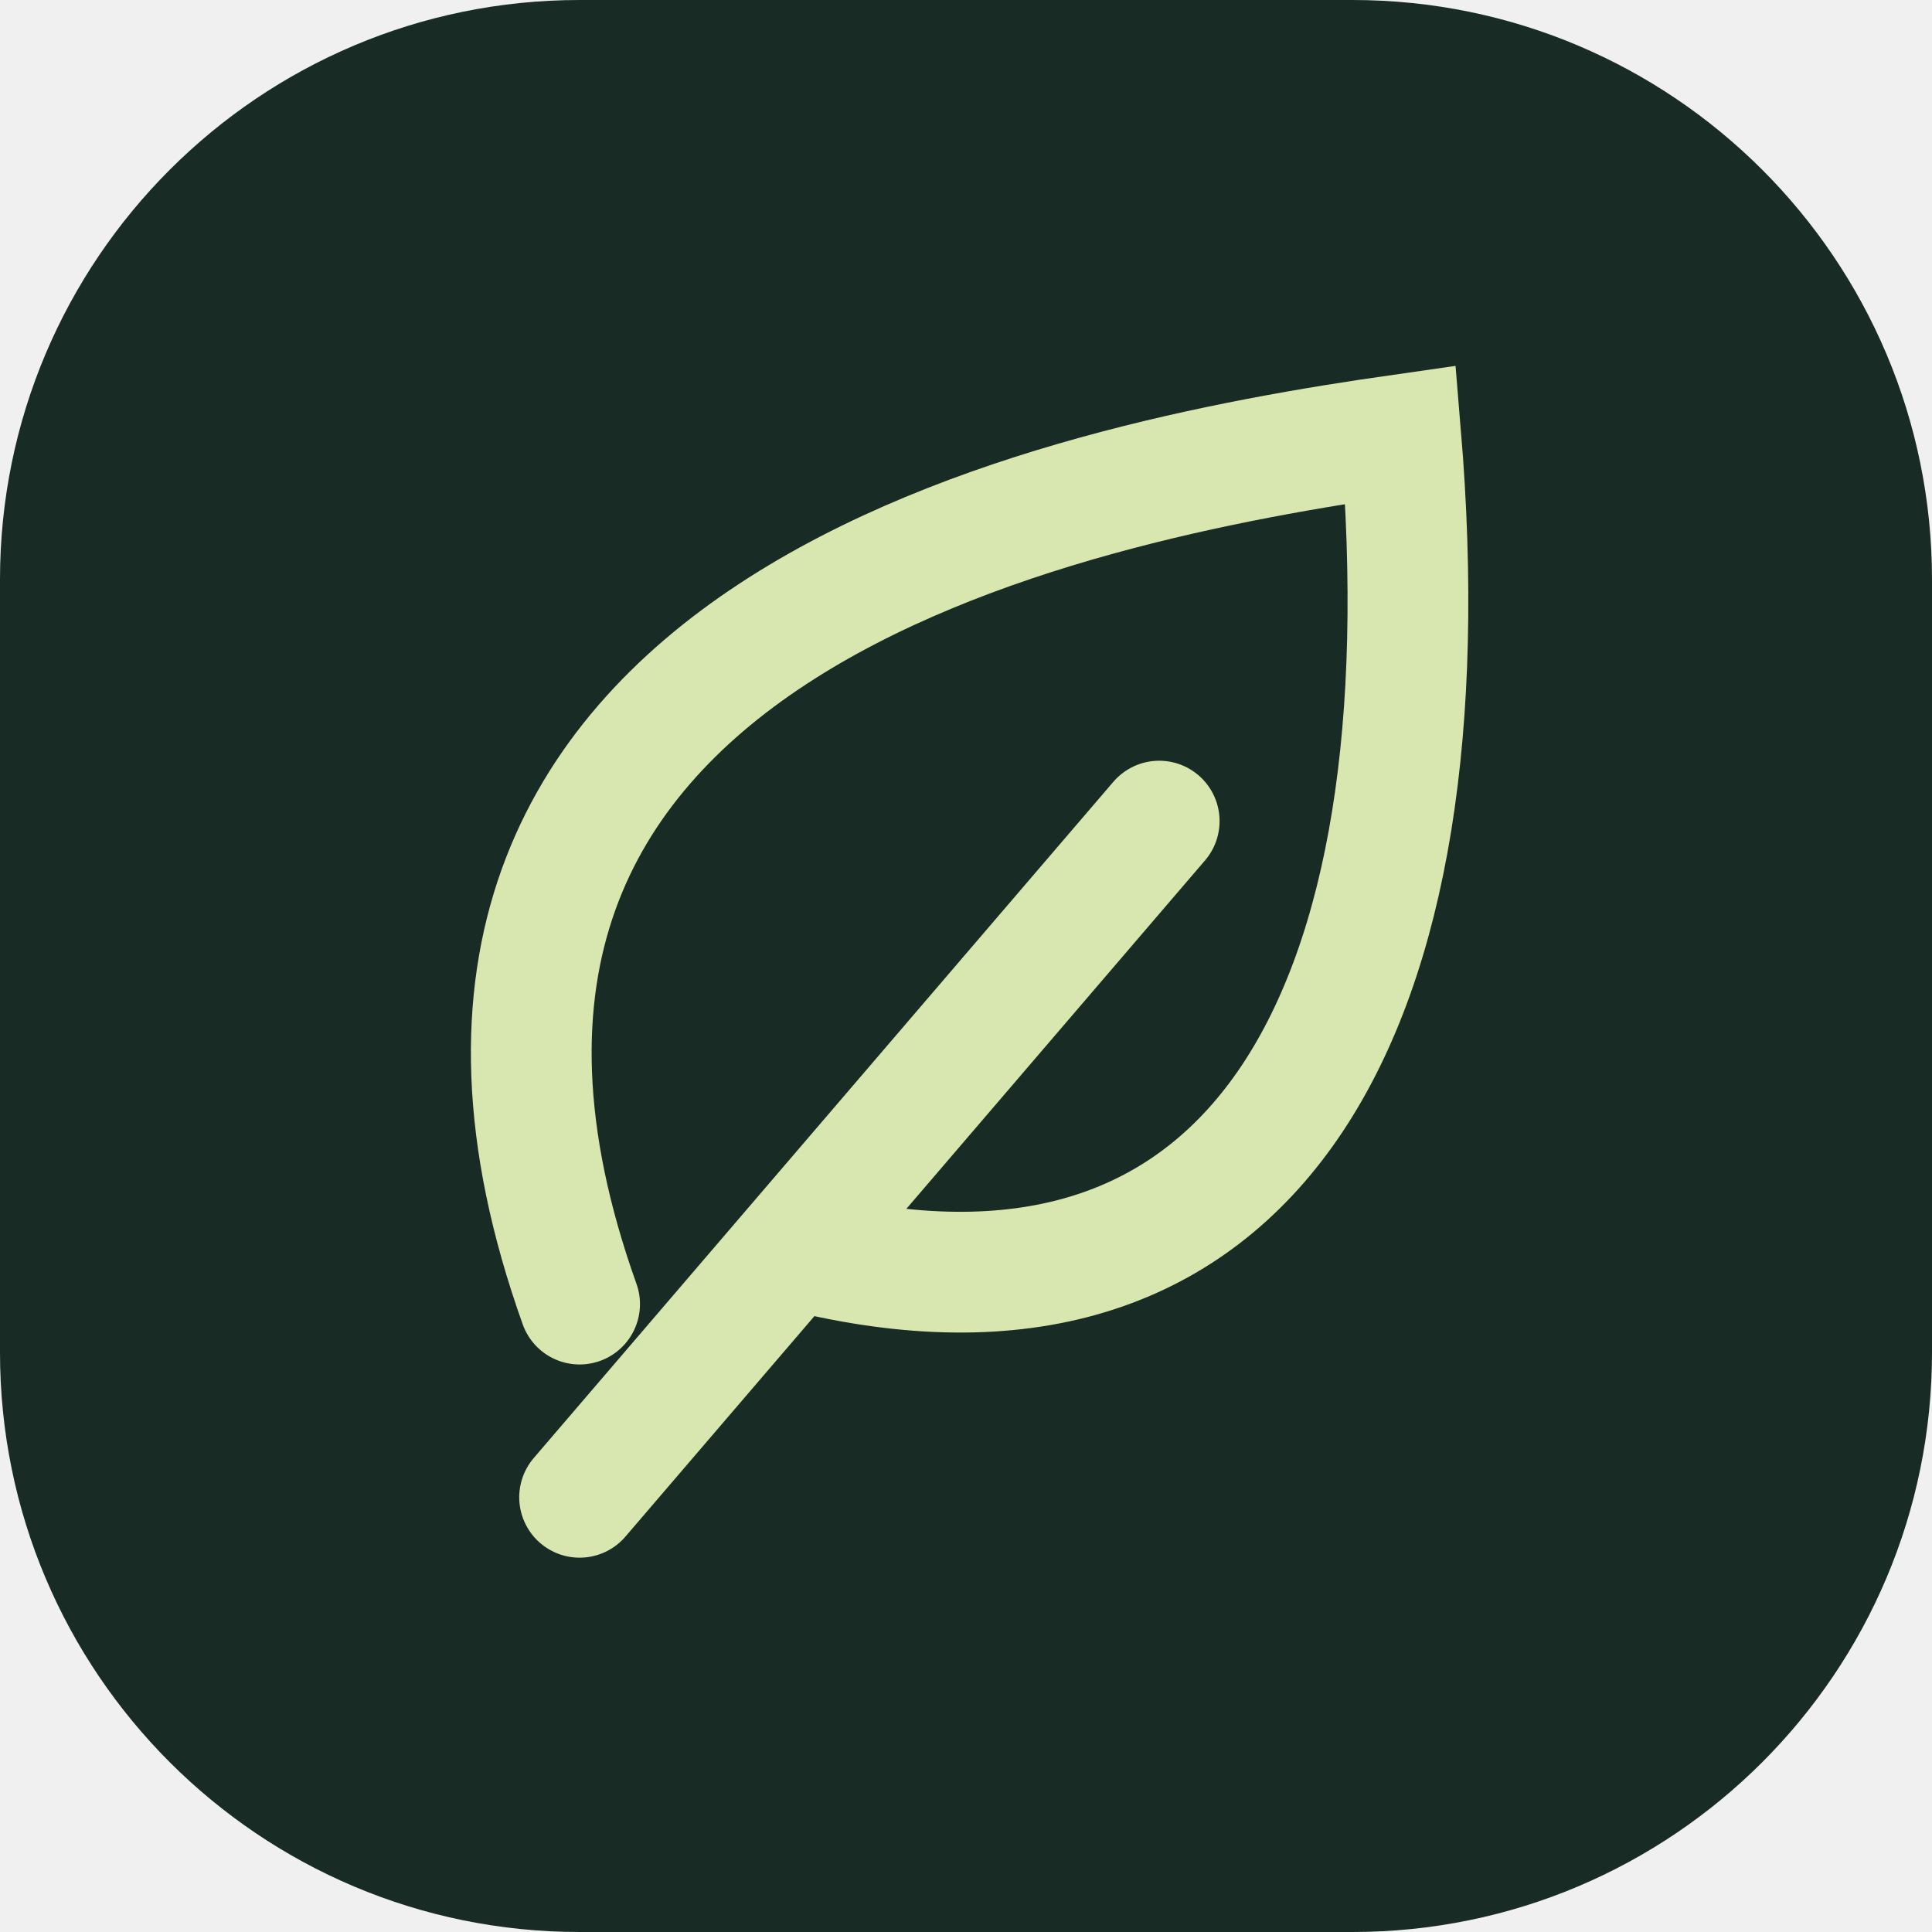
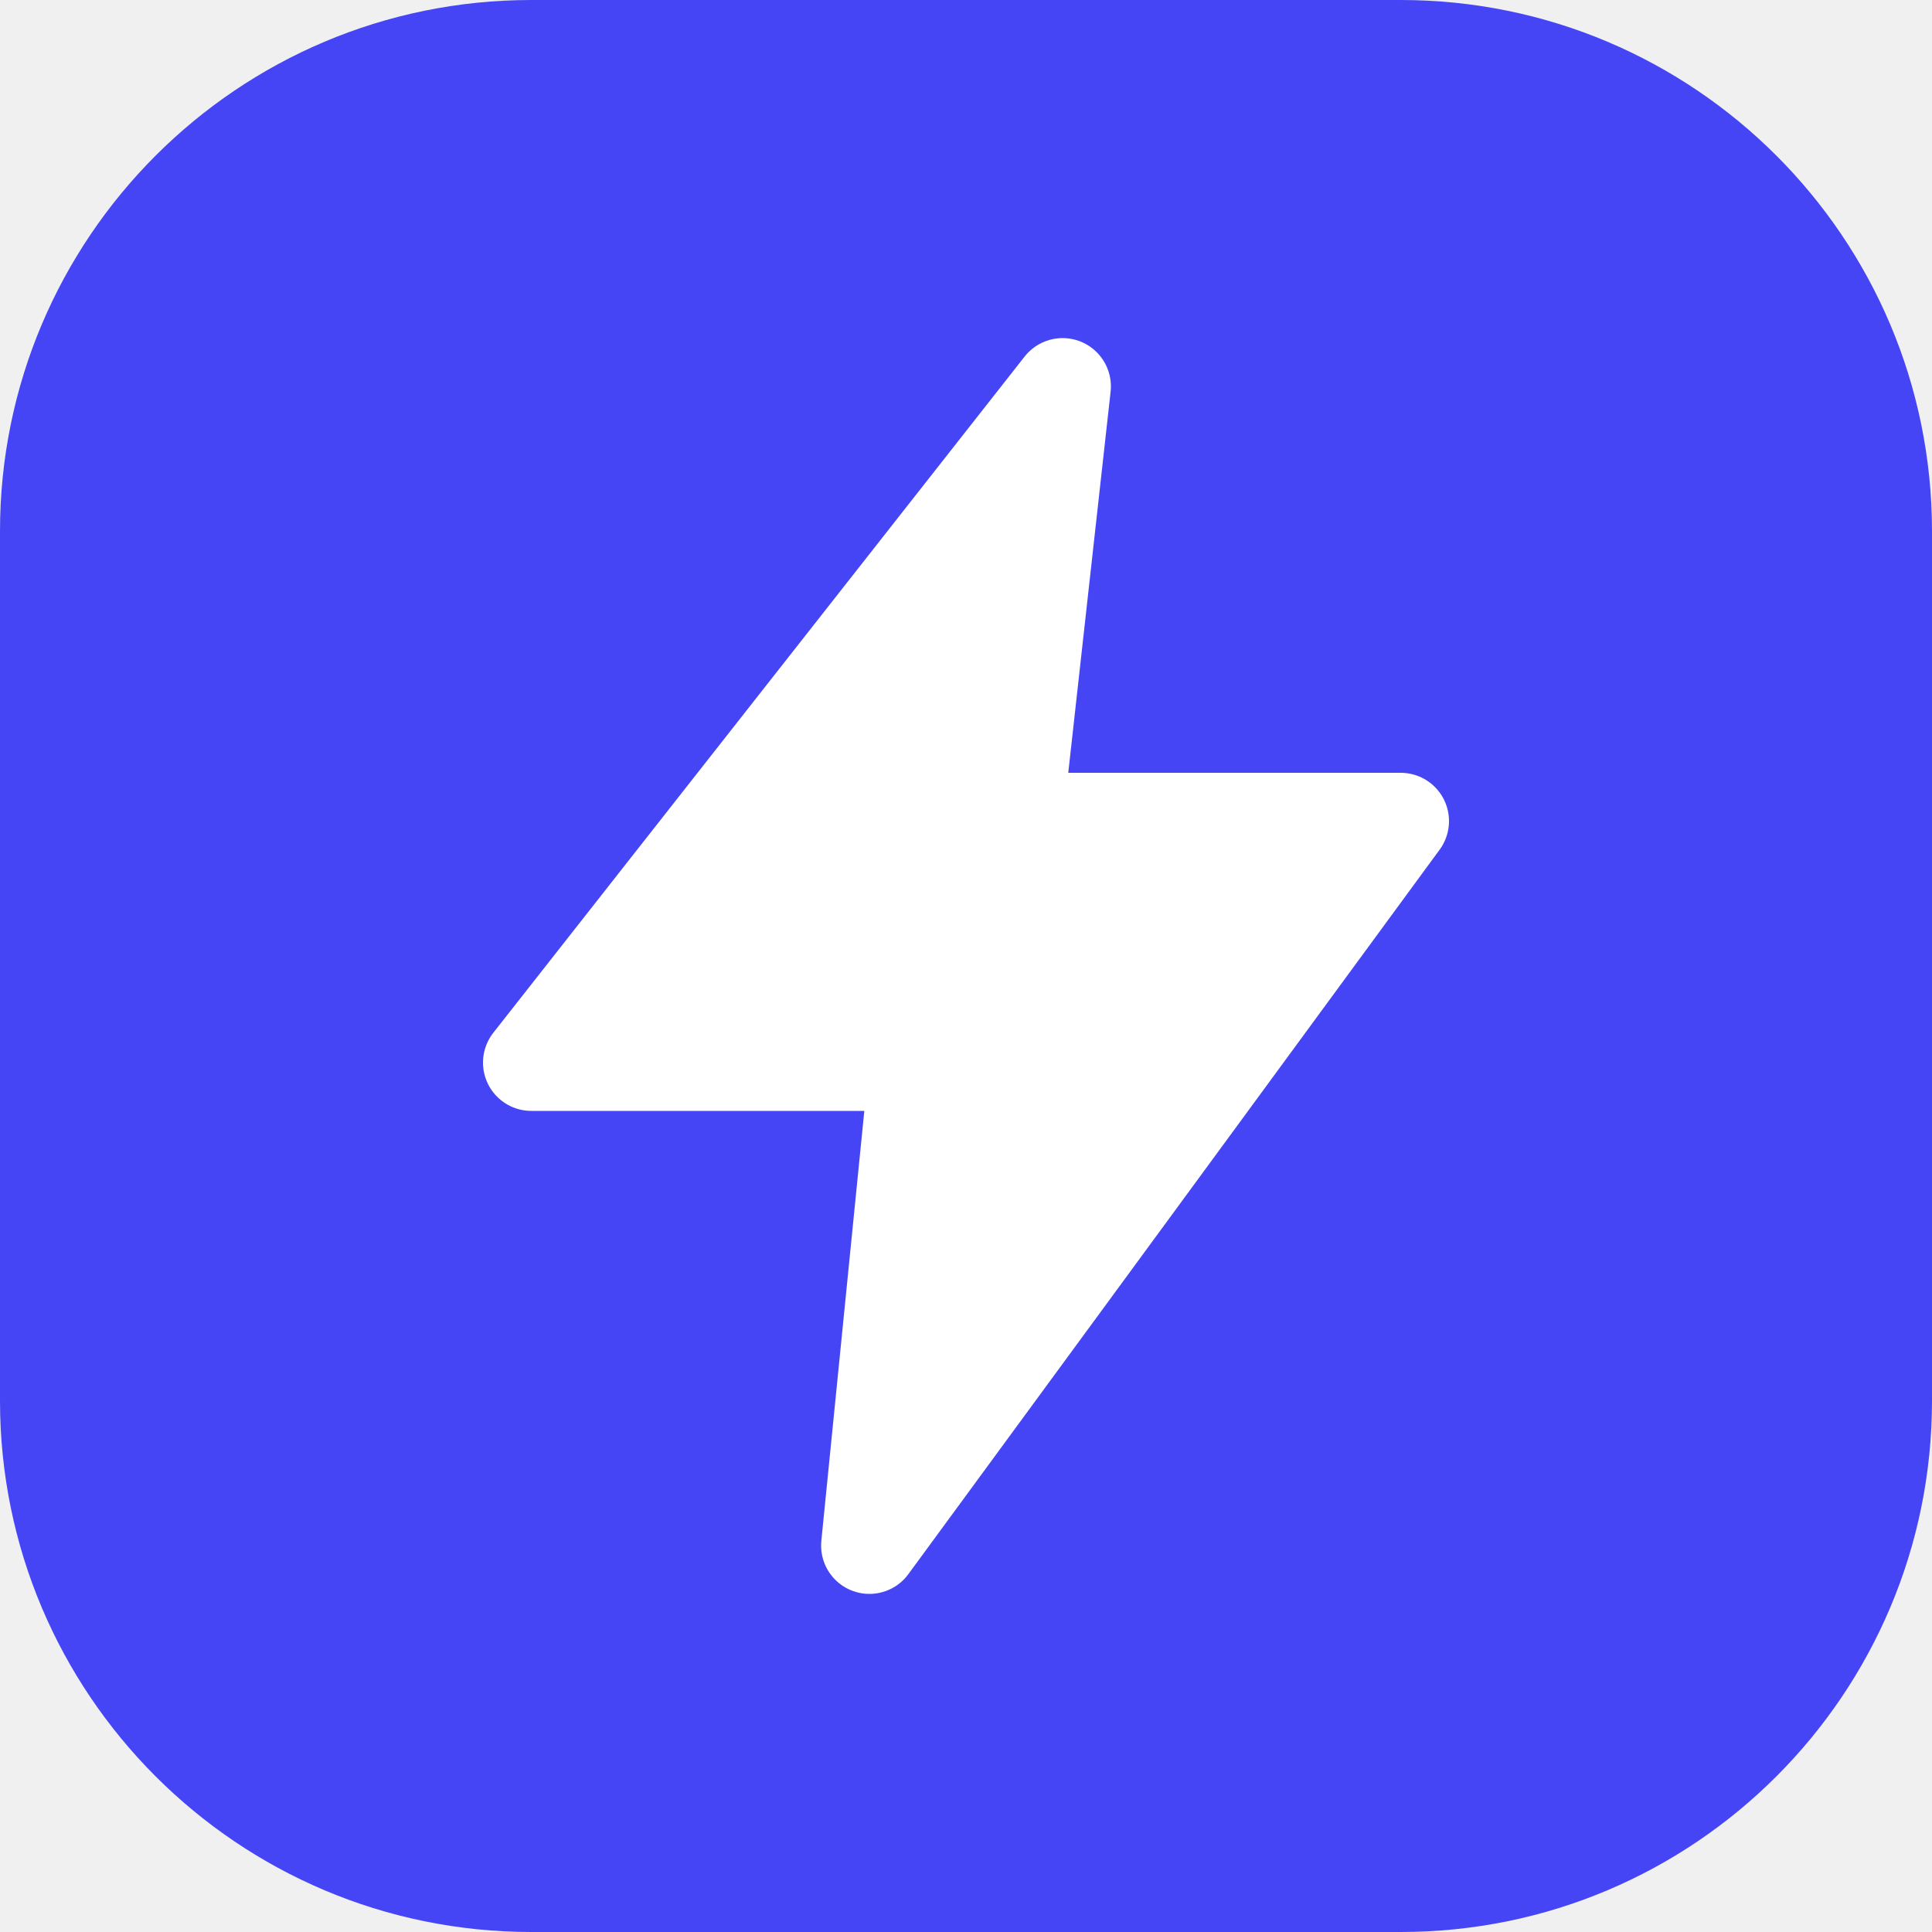
<svg xmlns="http://www.w3.org/2000/svg" viewBox="0 0 40 40">
-   <rect width="40" height="40" rx="12" fill="#182b24" />
-   <path d="M12 27C7 13 22 10 29 9c1 12-3 19-12 17m-5 5 12-14" fill="none" stroke="#d7e7af" stroke-width="2.5" stroke-linecap="round" />
+   <rect width="40" height="40" rx="11" fill="#4545f5" />
+   <path d="M22 8 11 22h8l-1 10 11-15h-8z" fill="white" stroke="white" stroke-width="2" stroke-linejoin="round" />
</svg>
